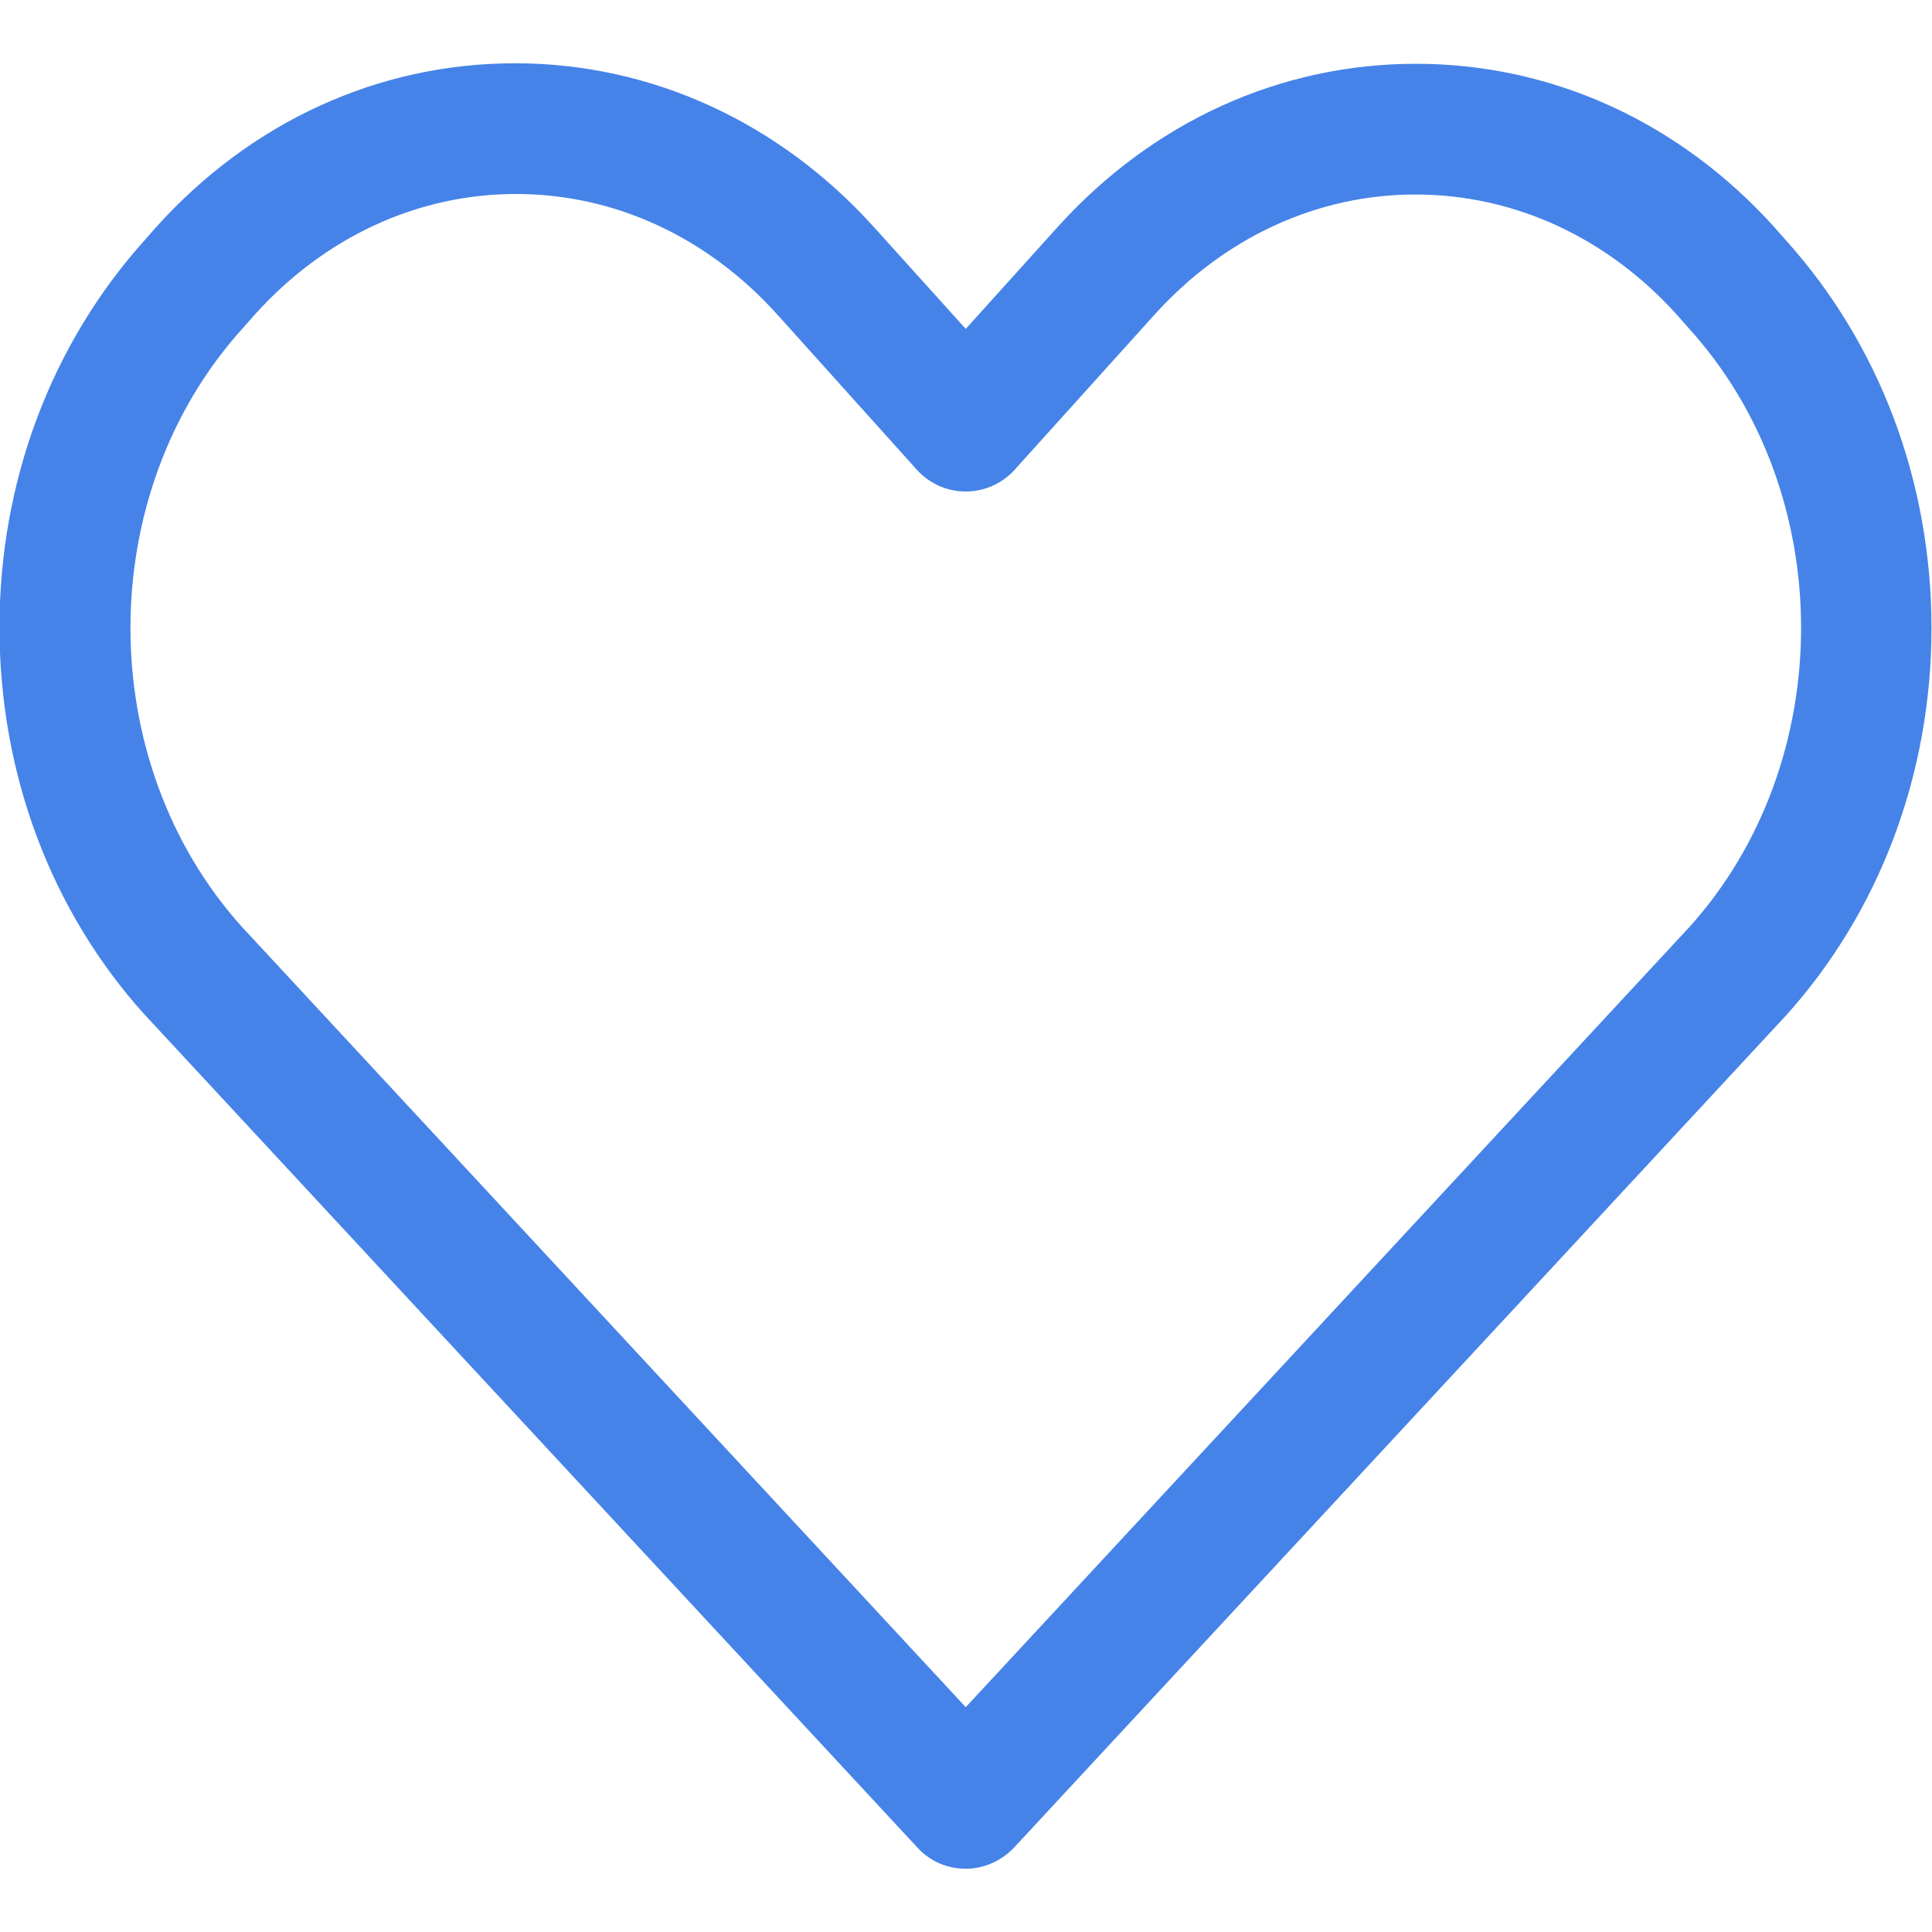
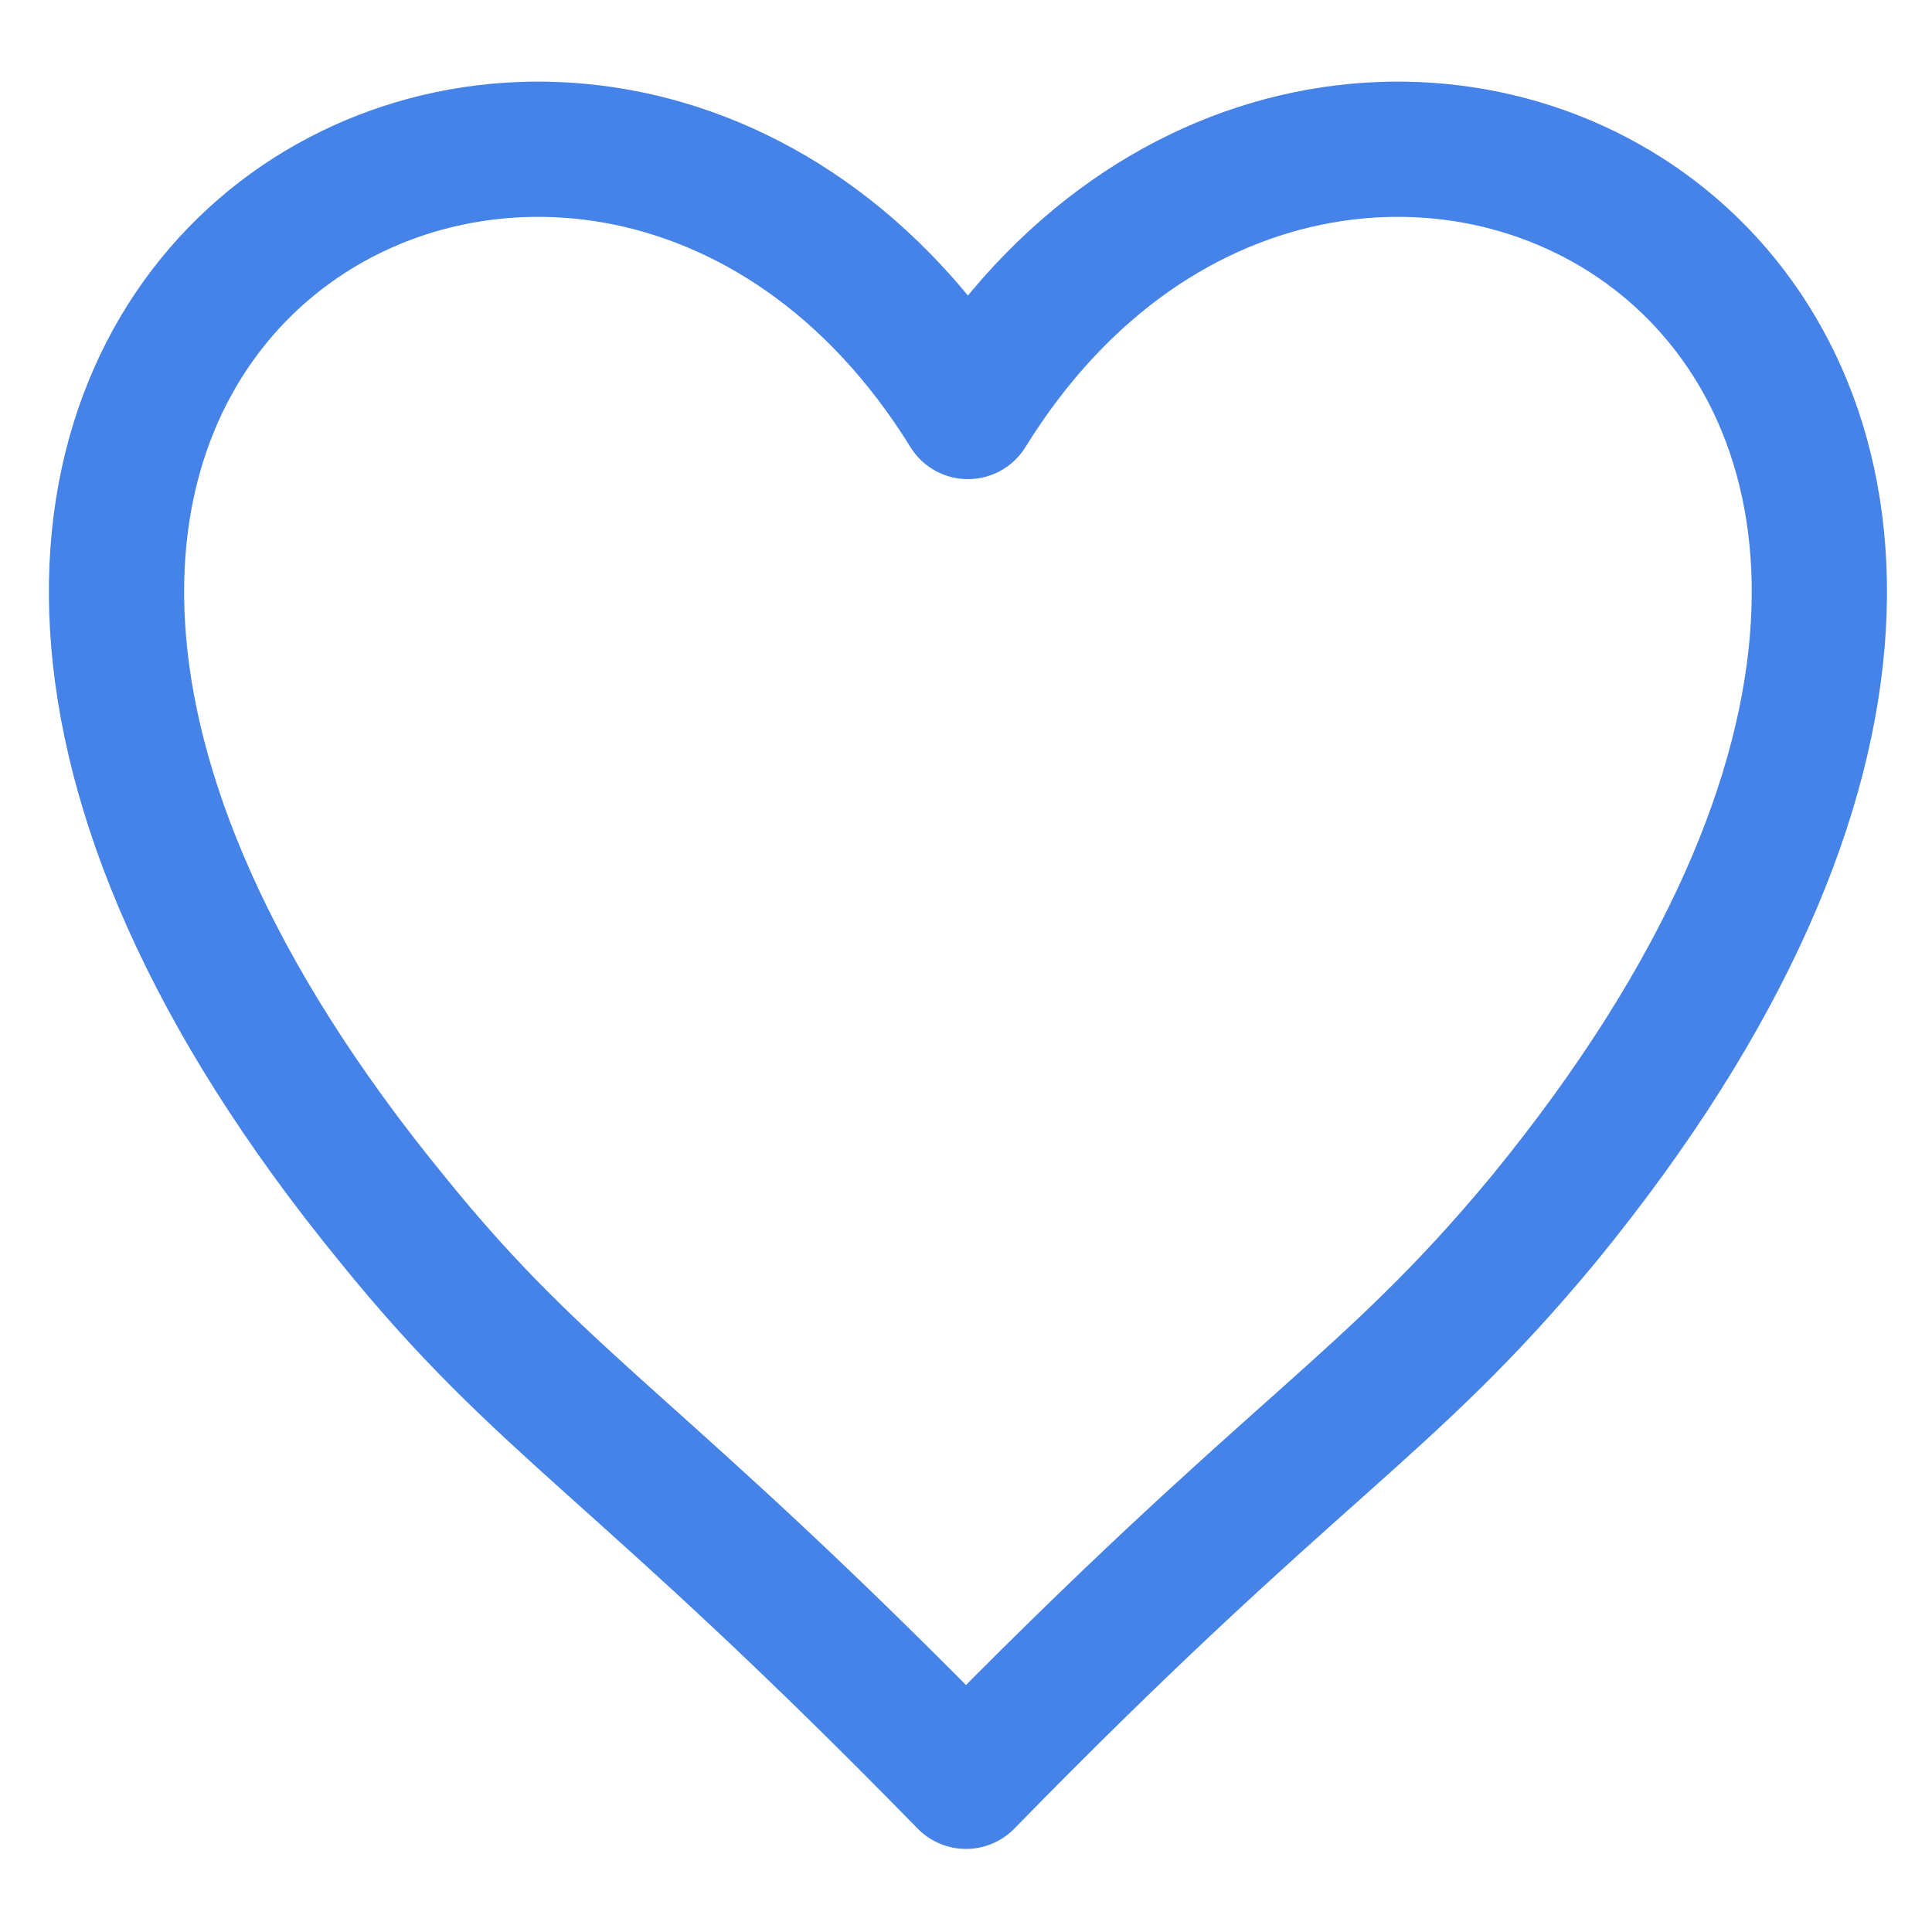
- <svg xmlns="http://www.w3.org/2000/svg" version="1.1" id="Capa_1" x="0px" y="0px" viewBox="-139 216.5 369.5 369.5" enable-background="new -139 216.5 369.5 369.5" xml:space="preserve">
-   <g>
-     <g>
-       <path fill="#4683E8" d="M45.7,573.9c-3.5,0-6.8-1.4-9.2-4l-147.7-159.2c0,0-0.1-0.1-0.1-0.1c-17.9-19.8-27.8-46.1-27.8-74.1    c0-27.9,9.9-54.2,27.8-74.1l2.2-2.5c18.2-20.2,42.6-31.3,68.6-31.3S10,239.8,28.2,260l17.5,19.4L63.2,260    c18.2-20.2,42.6-31.3,68.6-31.3s50.4,11.1,68.6,31.3l2.2,2.5c17.9,19.9,27.8,46.2,27.8,74.1s-9.9,54.2-27.8,74.1    c0,0-0.1,0.1-0.1,0.1L54.9,569.9C52.5,572.4,49.2,573.9,45.7,573.9z M-92.7,393.8L45.7,543l138.4-149.2    c28.5-31.6,28.5-83-0.1-114.5l-2.2-2.5c-13.4-14.9-31.2-23.1-50.1-23.1c-18.8,0-36.6,8.2-50,23.1L55,306.4    c-2.4,2.6-5.7,4.1-9.3,4.1s-6.9-1.5-9.3-4.1L9.7,276.7c-13.4-14.9-31.2-23.1-50-23.1s-36.6,8.2-50,23.1l-2.2,2.5    C-121.2,310.8-121.2,362.2-92.7,393.8z" />
-     </g>
-   </g>
+ <svg xmlns="http://www.w3.org/2000/svg" version="1.1" id="Layer_1" x="0px" y="0px" viewBox="0 0 100 100" enable-background="new 0 0 100 100" xml:space="preserve">
+   <path fill="none" stroke="#4683E8" stroke-width="7" stroke-linejoin="round" stroke-miterlimit="10" d="M50,92.2  C67.1,74.7,71.7,73,79.9,63.1c38.3-46.8-10.5-73-29.8-41.8c-19.3-31.2-68.1-5-29.8,41.8C28.3,73,32.9,74.7,50,92.2z" />
</svg>
